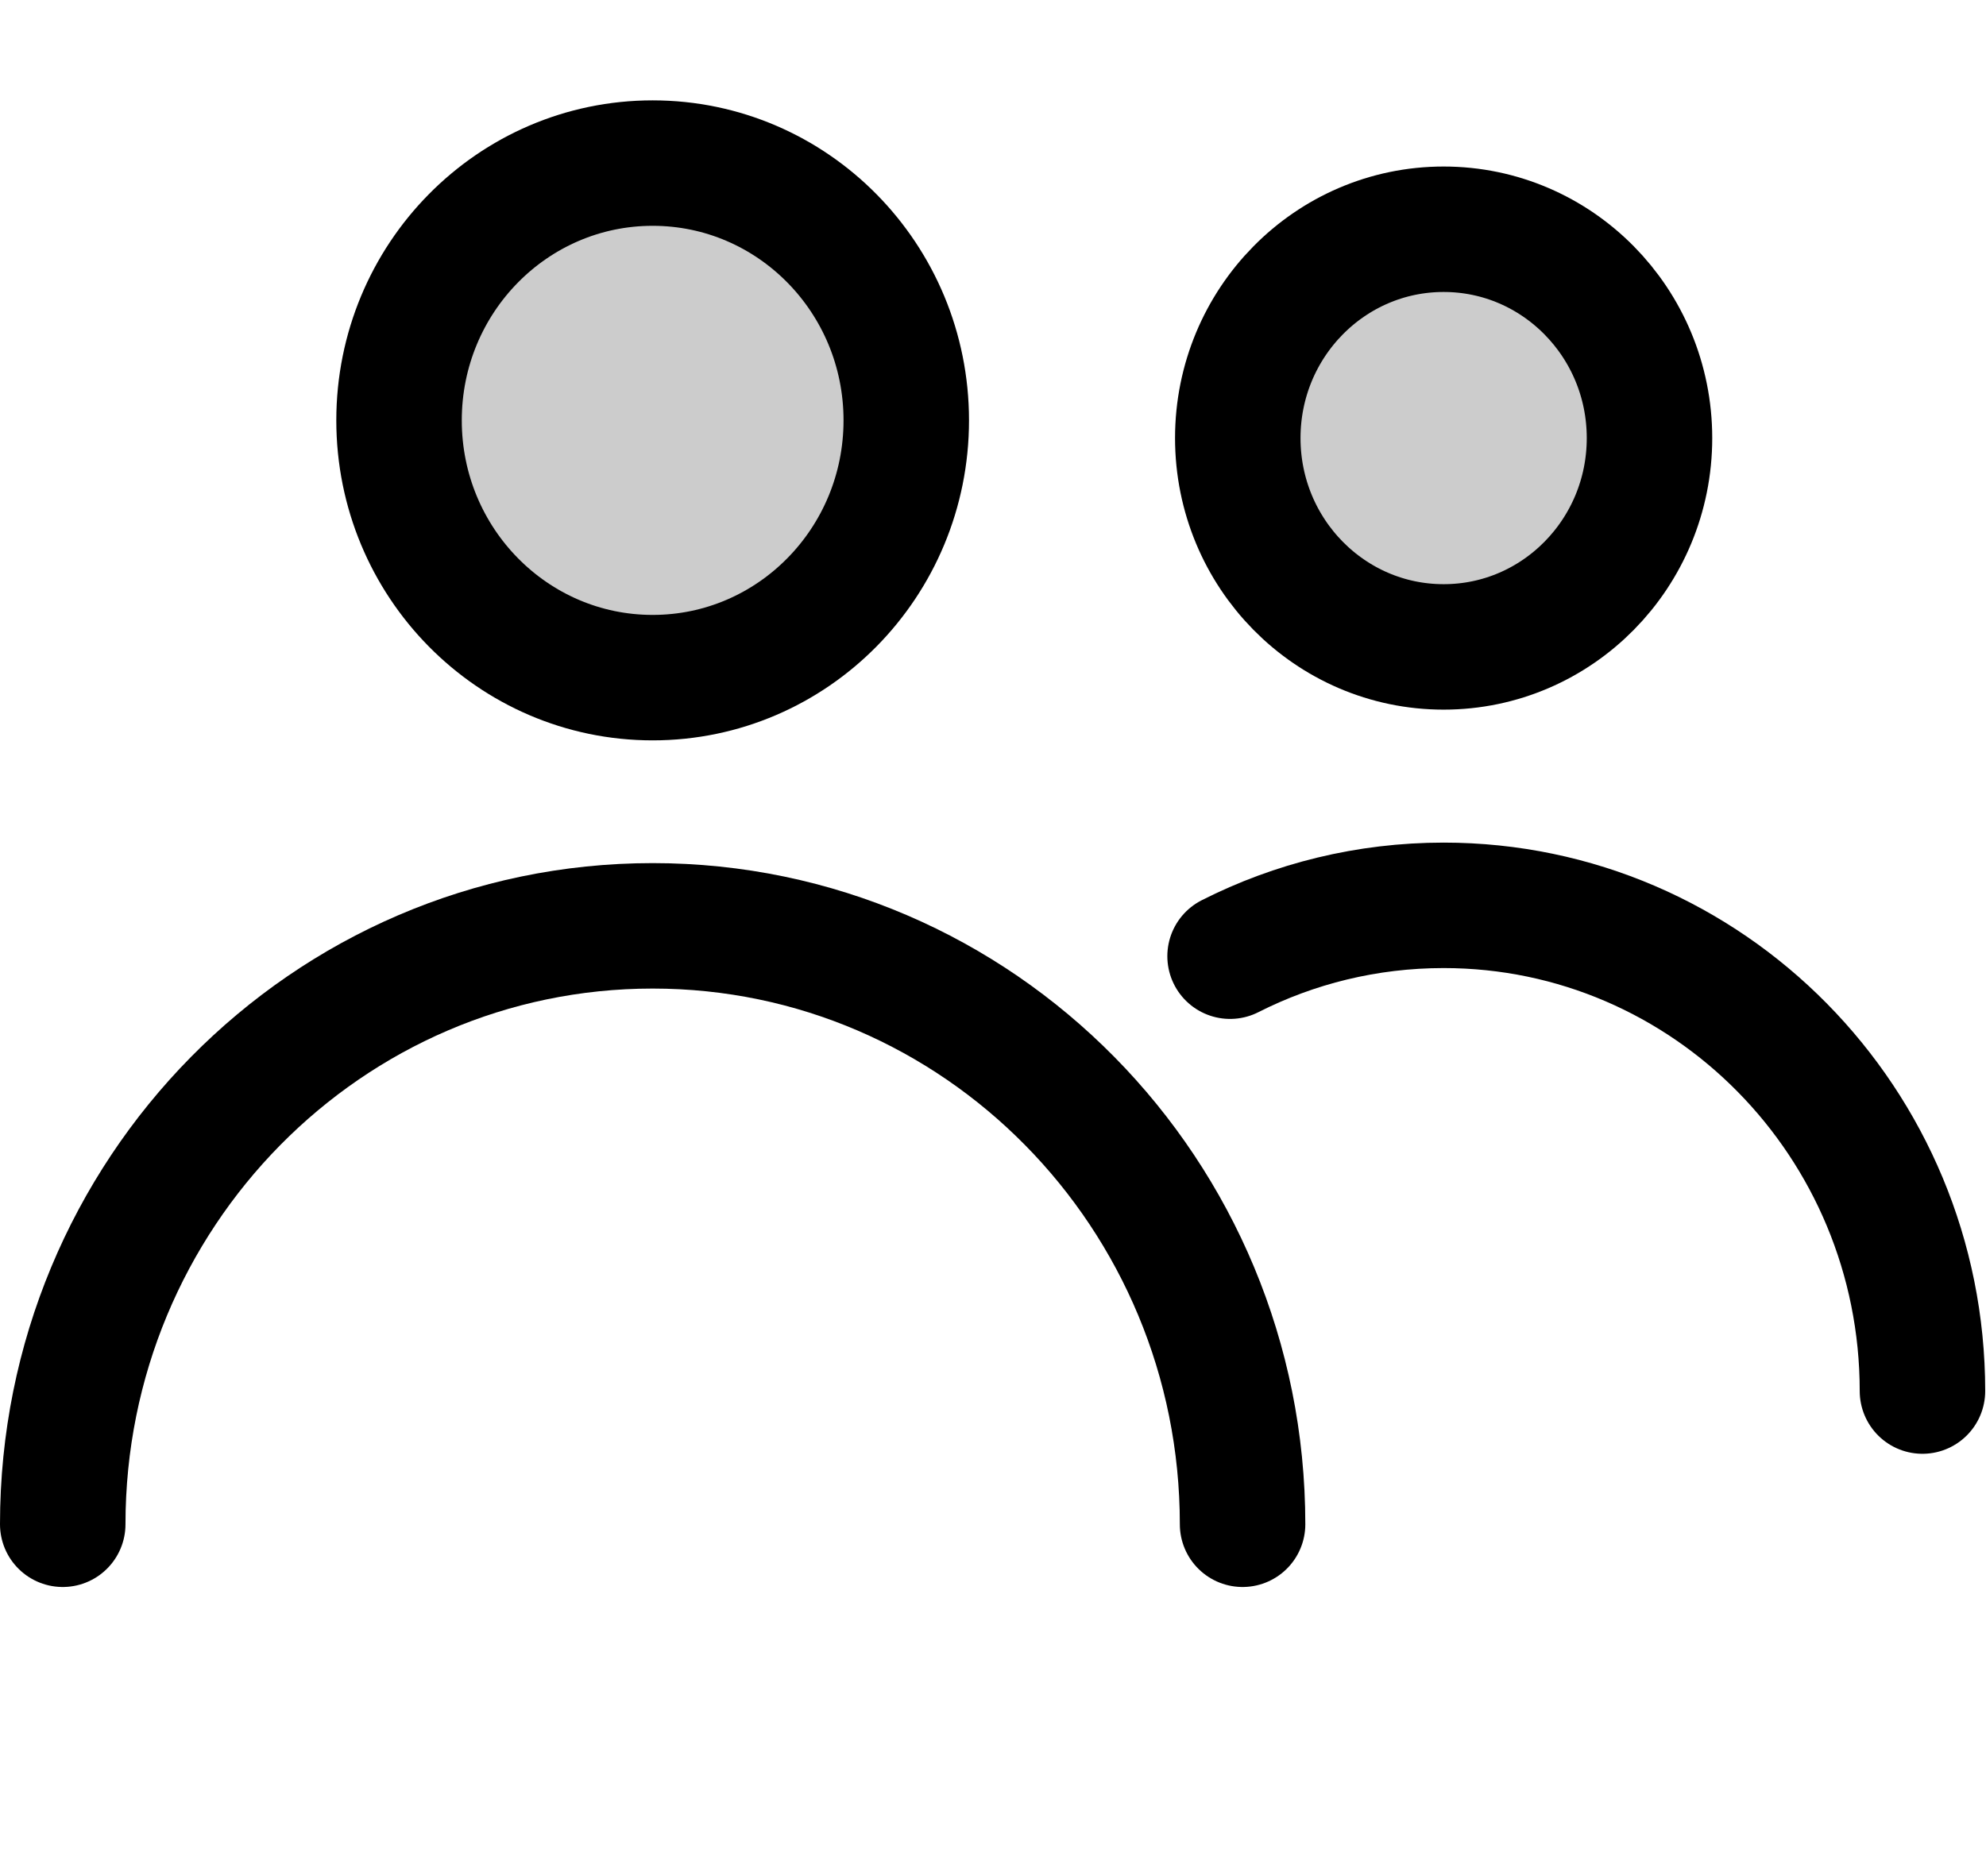
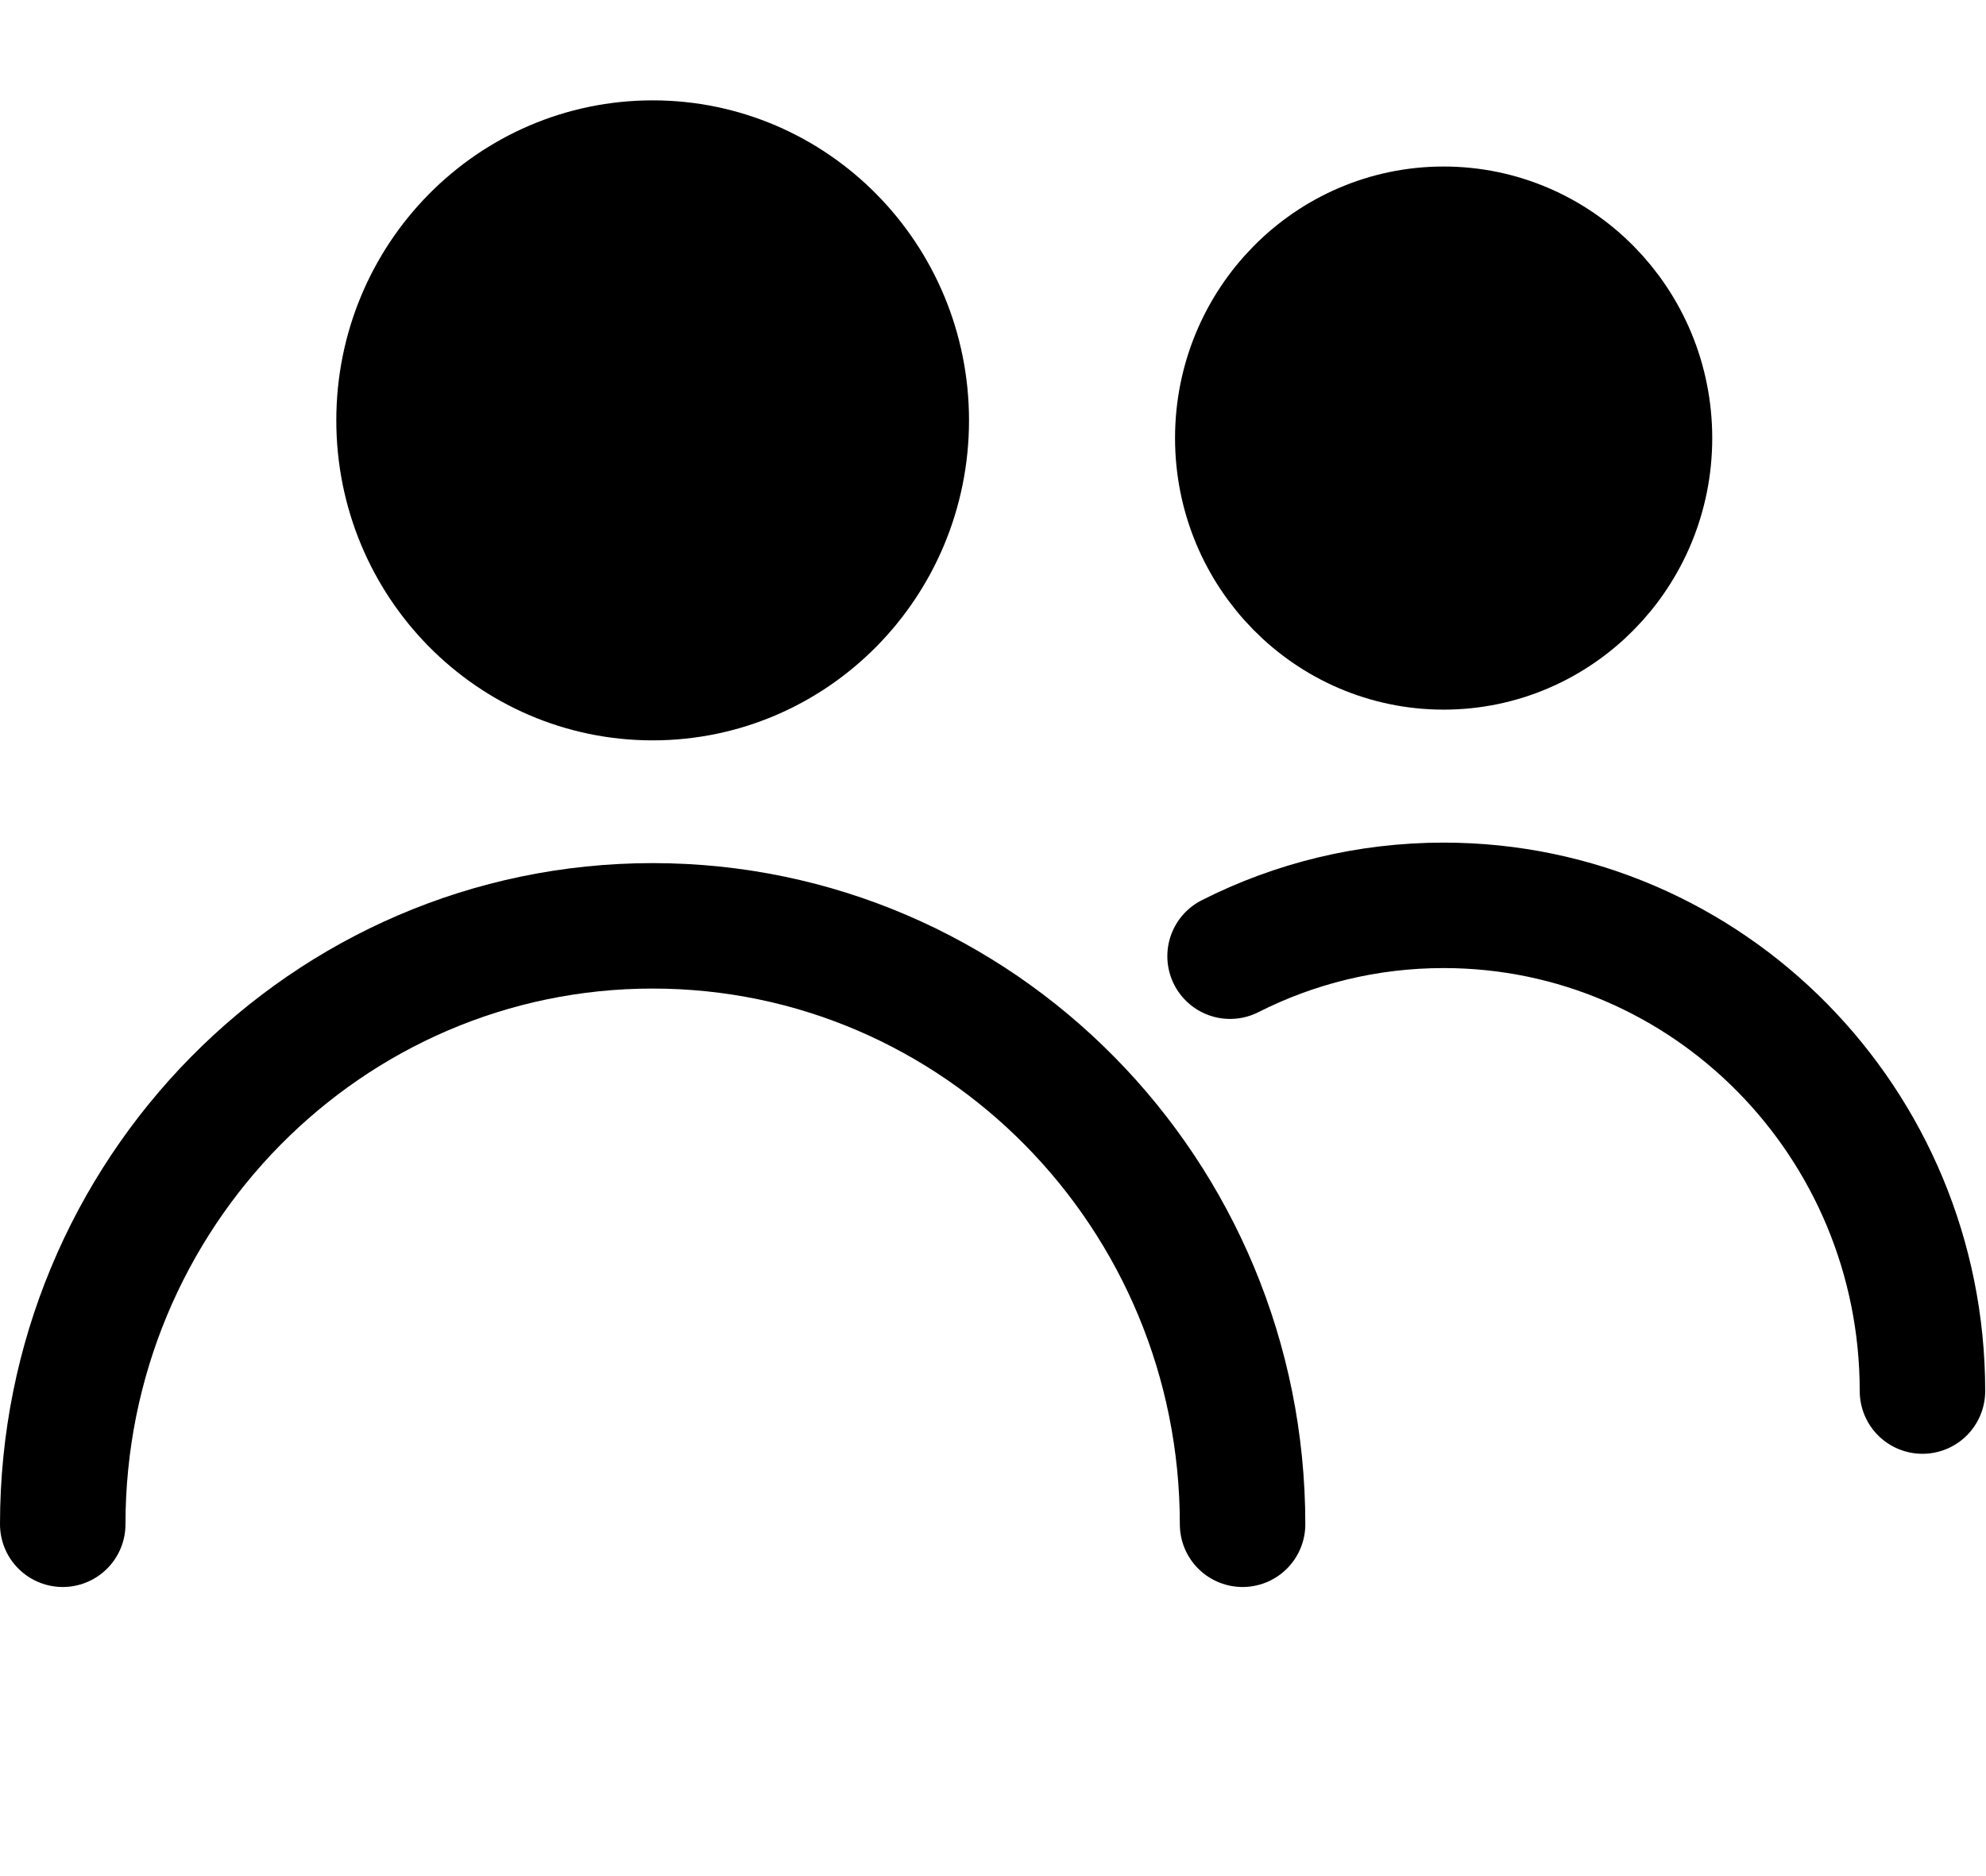
<svg xmlns="http://www.w3.org/2000/svg" version="1.1" id="Layer_1" x="0px" y="0px" width="79.138px" height="74.75px" viewBox="0 0 79.138 74.75" enable-background="new 0 0 79.138 74.75" xml:space="preserve">
-   <ellipse fill="currentColor" fill-opacity=".2" stroke="currentColor" stroke-width="5" stroke-miterlimit="10" cx="26.007" cy="16.754" rx="10.106" ry="10.254" />
+   <ellipse fill="currentColor" fill-opacity="1" stroke="currentColor" stroke-width="5" stroke-miterlimit="10" cx="26.007" cy="16.754" rx="10.106" ry="10.254" />
  <path fill="none" stroke="currentColor" stroke-width="5" stroke-linecap="round" stroke-linejoin="round" stroke-miterlimit="10" d="  M2.5,60.751c0-13.172,10.524-23.851,23.507-23.851s23.507,10.678,23.507,23.851" />
-   <ellipse fill="currentColor" fill-opacity=".2" stroke="currentColor" stroke-width="5" stroke-miterlimit="10" cx="57.526" cy="17.46" rx="8.203" ry="8.323" />
+   <ellipse fill="currentColor" fill-opacity="1" stroke="currentColor" stroke-width="5" stroke-miterlimit="10" cx="57.526" cy="17.46" rx="8.203" ry="8.323" />
  <path fill="none" stroke="currentColor" stroke-width="5" stroke-linecap="round" stroke-linejoin="round" stroke-miterlimit="10" d="  M49.016,38.11c2.562-1.298,5.452-2.027,8.51-2.027c10.538,0,19.08,8.667,19.08,19.359" />
</svg>
